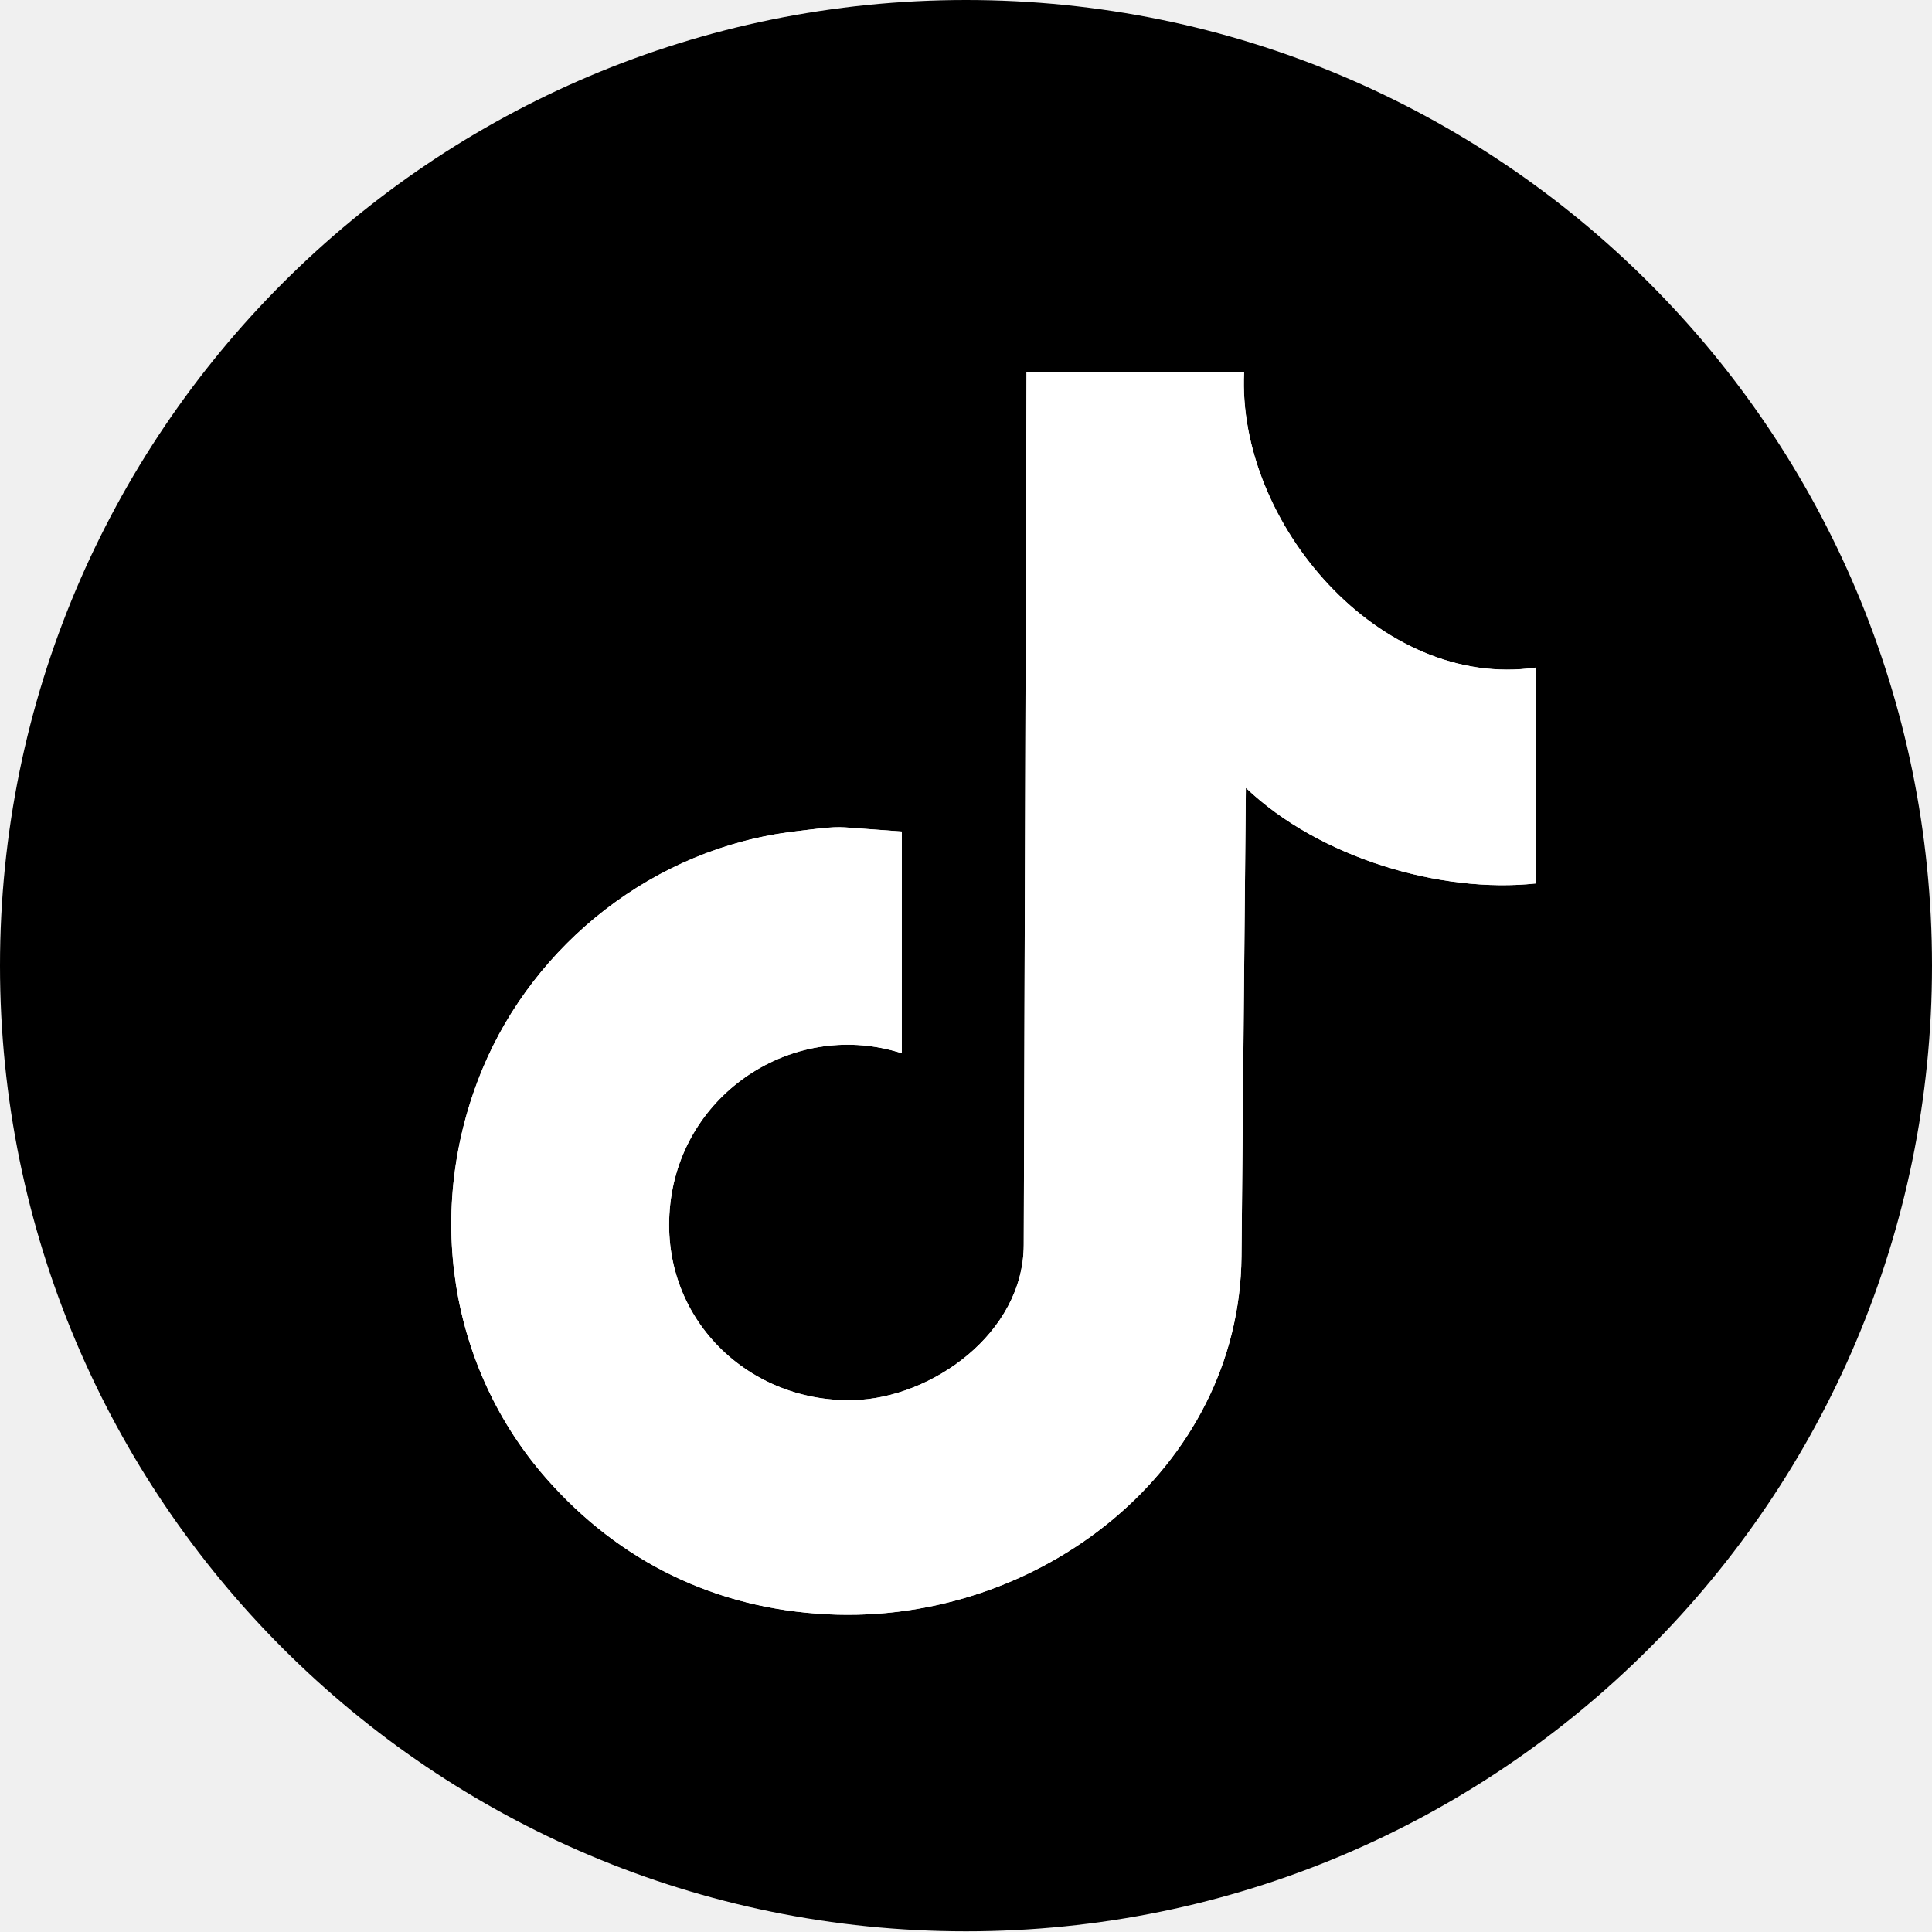
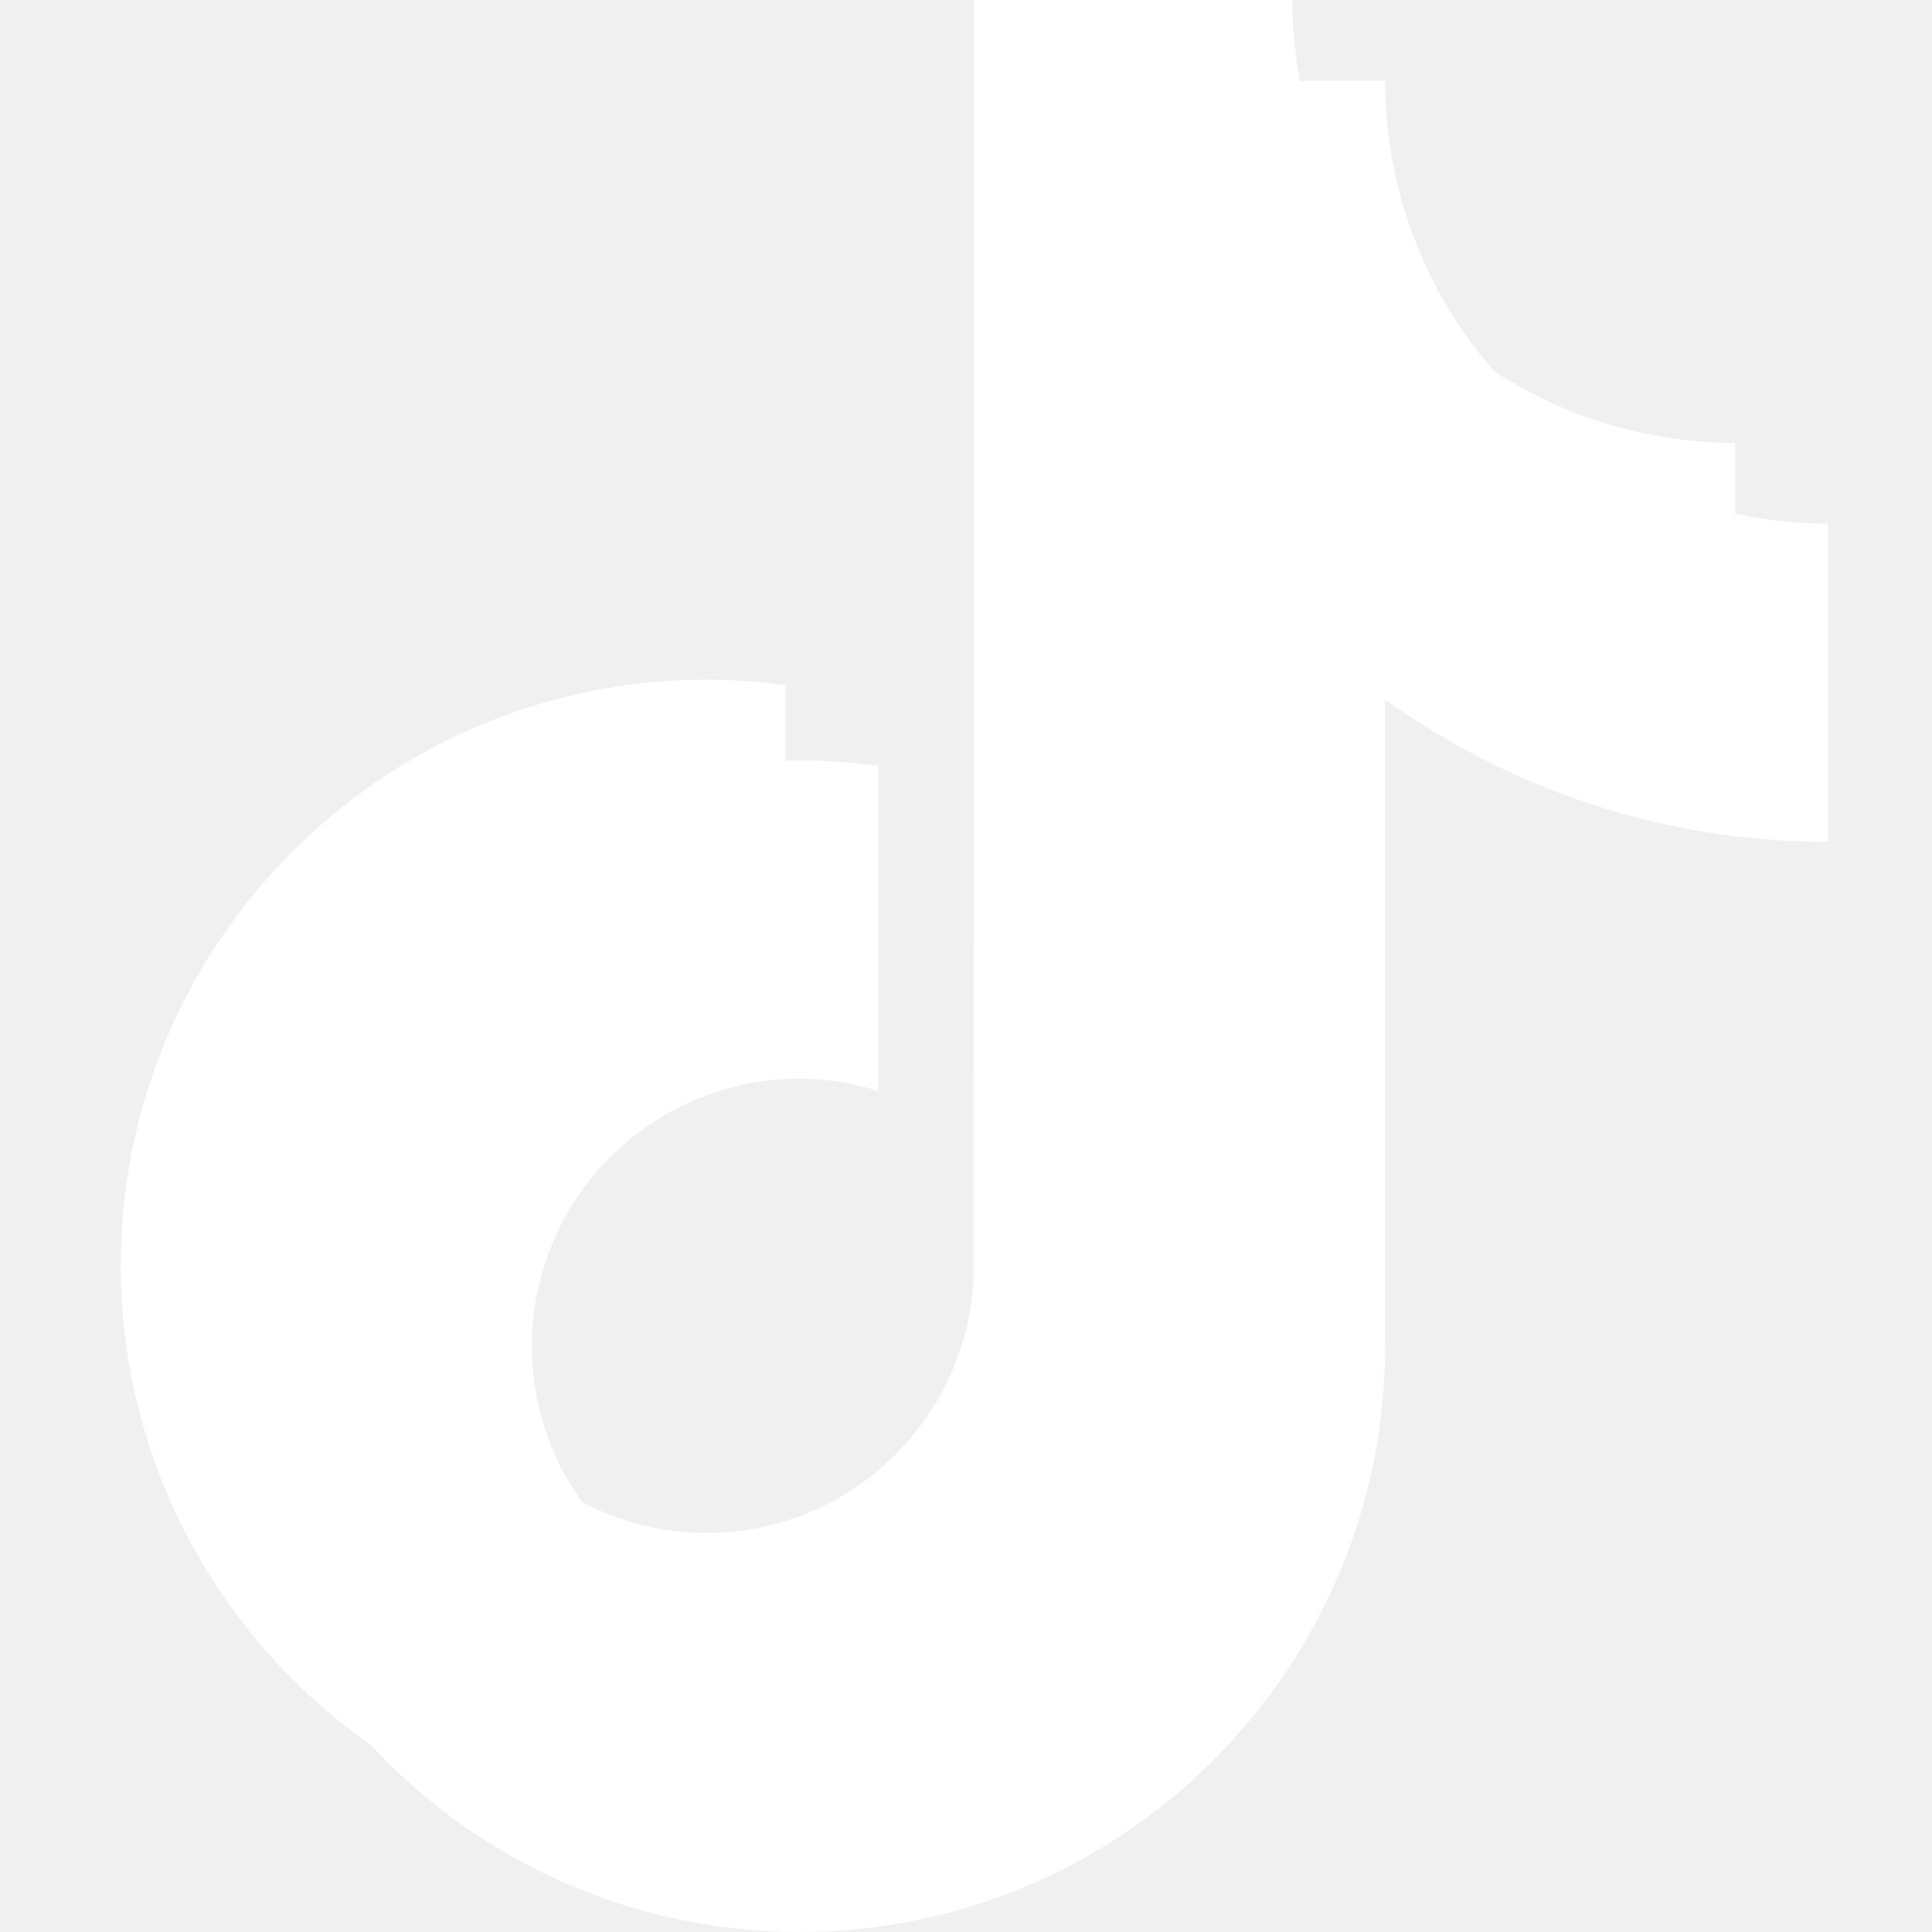
- <svg xmlns="http://www.w3.org/2000/svg" id="Layer_1" data-name="Layer 1" viewBox="0 0 160 159.944">
-   <defs>
-     <style>
-       .cls-1 {
-         fill: #fff;
-       }
-     </style>
-   </defs>
-   <path d="M160,79.972c0,44.167-35.817,79.972-80,79.972S0,124.139,0,79.972,35.817,0,80,0s80,35.805,80,79.972ZM68.528,133.69c17.513.883,34.123-11.999,34.288-29.642l.361-38.802c6.089,5.811,16.169,8.767,24.015,7.918l-.002-17.878c-12.889,1.87-24.767-11.984-24.157-24.468l-18.021 0-.229,72.277c-.023,7.342-7.65,12.69-14.081,12.859-9.056.237-16.456-7.26-15.136-16.695,1.266-9.046,10.423-14.827,19.117-12.032l.003-18.365-4.707-.342c-1.138-.083-2.82.181-4.068.326-11.837,1.373-21.681,9.424-25.936,19.637-4.894,11.744-2.744,24.864,5.303,33.996,6.031,6.845,13.944,10.742,23.251,11.211Z" />
-   <path class="cls-1" d="M68.528,133.69c-9.308-.469-17.22-4.366-23.251-11.211-8.047-9.132-10.196-22.252-5.303-33.996,4.256-10.213,14.1-18.264,25.936-19.637,1.248-.145,2.93-.409,4.068-.326l4.707.342-.003,18.365c-8.694-2.795-17.85,2.986-19.117,12.032-1.321,9.434,6.08,16.931,15.136,16.695,6.431-.168,14.058-5.516,14.081-12.859l.229-72.277,18.021-0c-.61,12.485,11.268,26.339,24.157,24.468l.002,17.878c-7.846.849-17.925-2.108-24.015-7.918l-.361,38.802c-.164,17.643-16.774,30.525-34.288,29.642Z" />
+ <svg xmlns="http://www.w3.org/2000/svg" width="48" height="48" viewBox="0 0 48 48" fill="none">
+   <path fill-rule="evenodd" clip-rule="evenodd" d="M14.471 37.323C15.421 37.825 16.48 38.086 17.554 38.086C21.134 38.086 24.056 35.239 24.188 31.69L24.201 0H32.108C32.108 0.673 32.171 1.345 32.294 2.006H26.505V2.007H34.413C34.412 4.66 35.373 7.222 37.118 9.219L37.121 9.222C38.901 10.385 40.982 11.003 43.109 11.001V12.762C43.853 12.922 44.623 13.007 45.414 13.007V20.915C41.467 20.92 37.618 19.682 34.413 17.378V33.447C34.413 41.471 27.884 48 19.859 48C17.86 48.001 15.883 47.588 14.051 46.789C12.221 45.99 10.575 44.822 9.217 43.358L9.214 43.356C5.46 40.721 3 36.363 3 31.44C3 23.415 9.529 16.885 17.554 16.885C18.211 16.888 18.866 16.936 19.516 17.028V18.9C19.561 18.899 19.607 18.898 19.652 18.896C19.721 18.894 19.789 18.891 19.859 18.891C20.515 18.894 21.17 18.942 21.82 19.034V27.107C21.2 26.912 20.544 26.799 19.859 26.799C18.096 26.801 16.407 27.502 15.161 28.748C13.914 29.995 13.214 31.684 13.212 33.447C13.212 34.839 13.652 36.195 14.469 37.322L14.471 37.323ZM6.264 38.64C6.94 40.4 7.948 41.996 9.21 43.353C7.922 41.974 6.927 40.371 6.264 38.64Z" fill="white" />
</svg>
